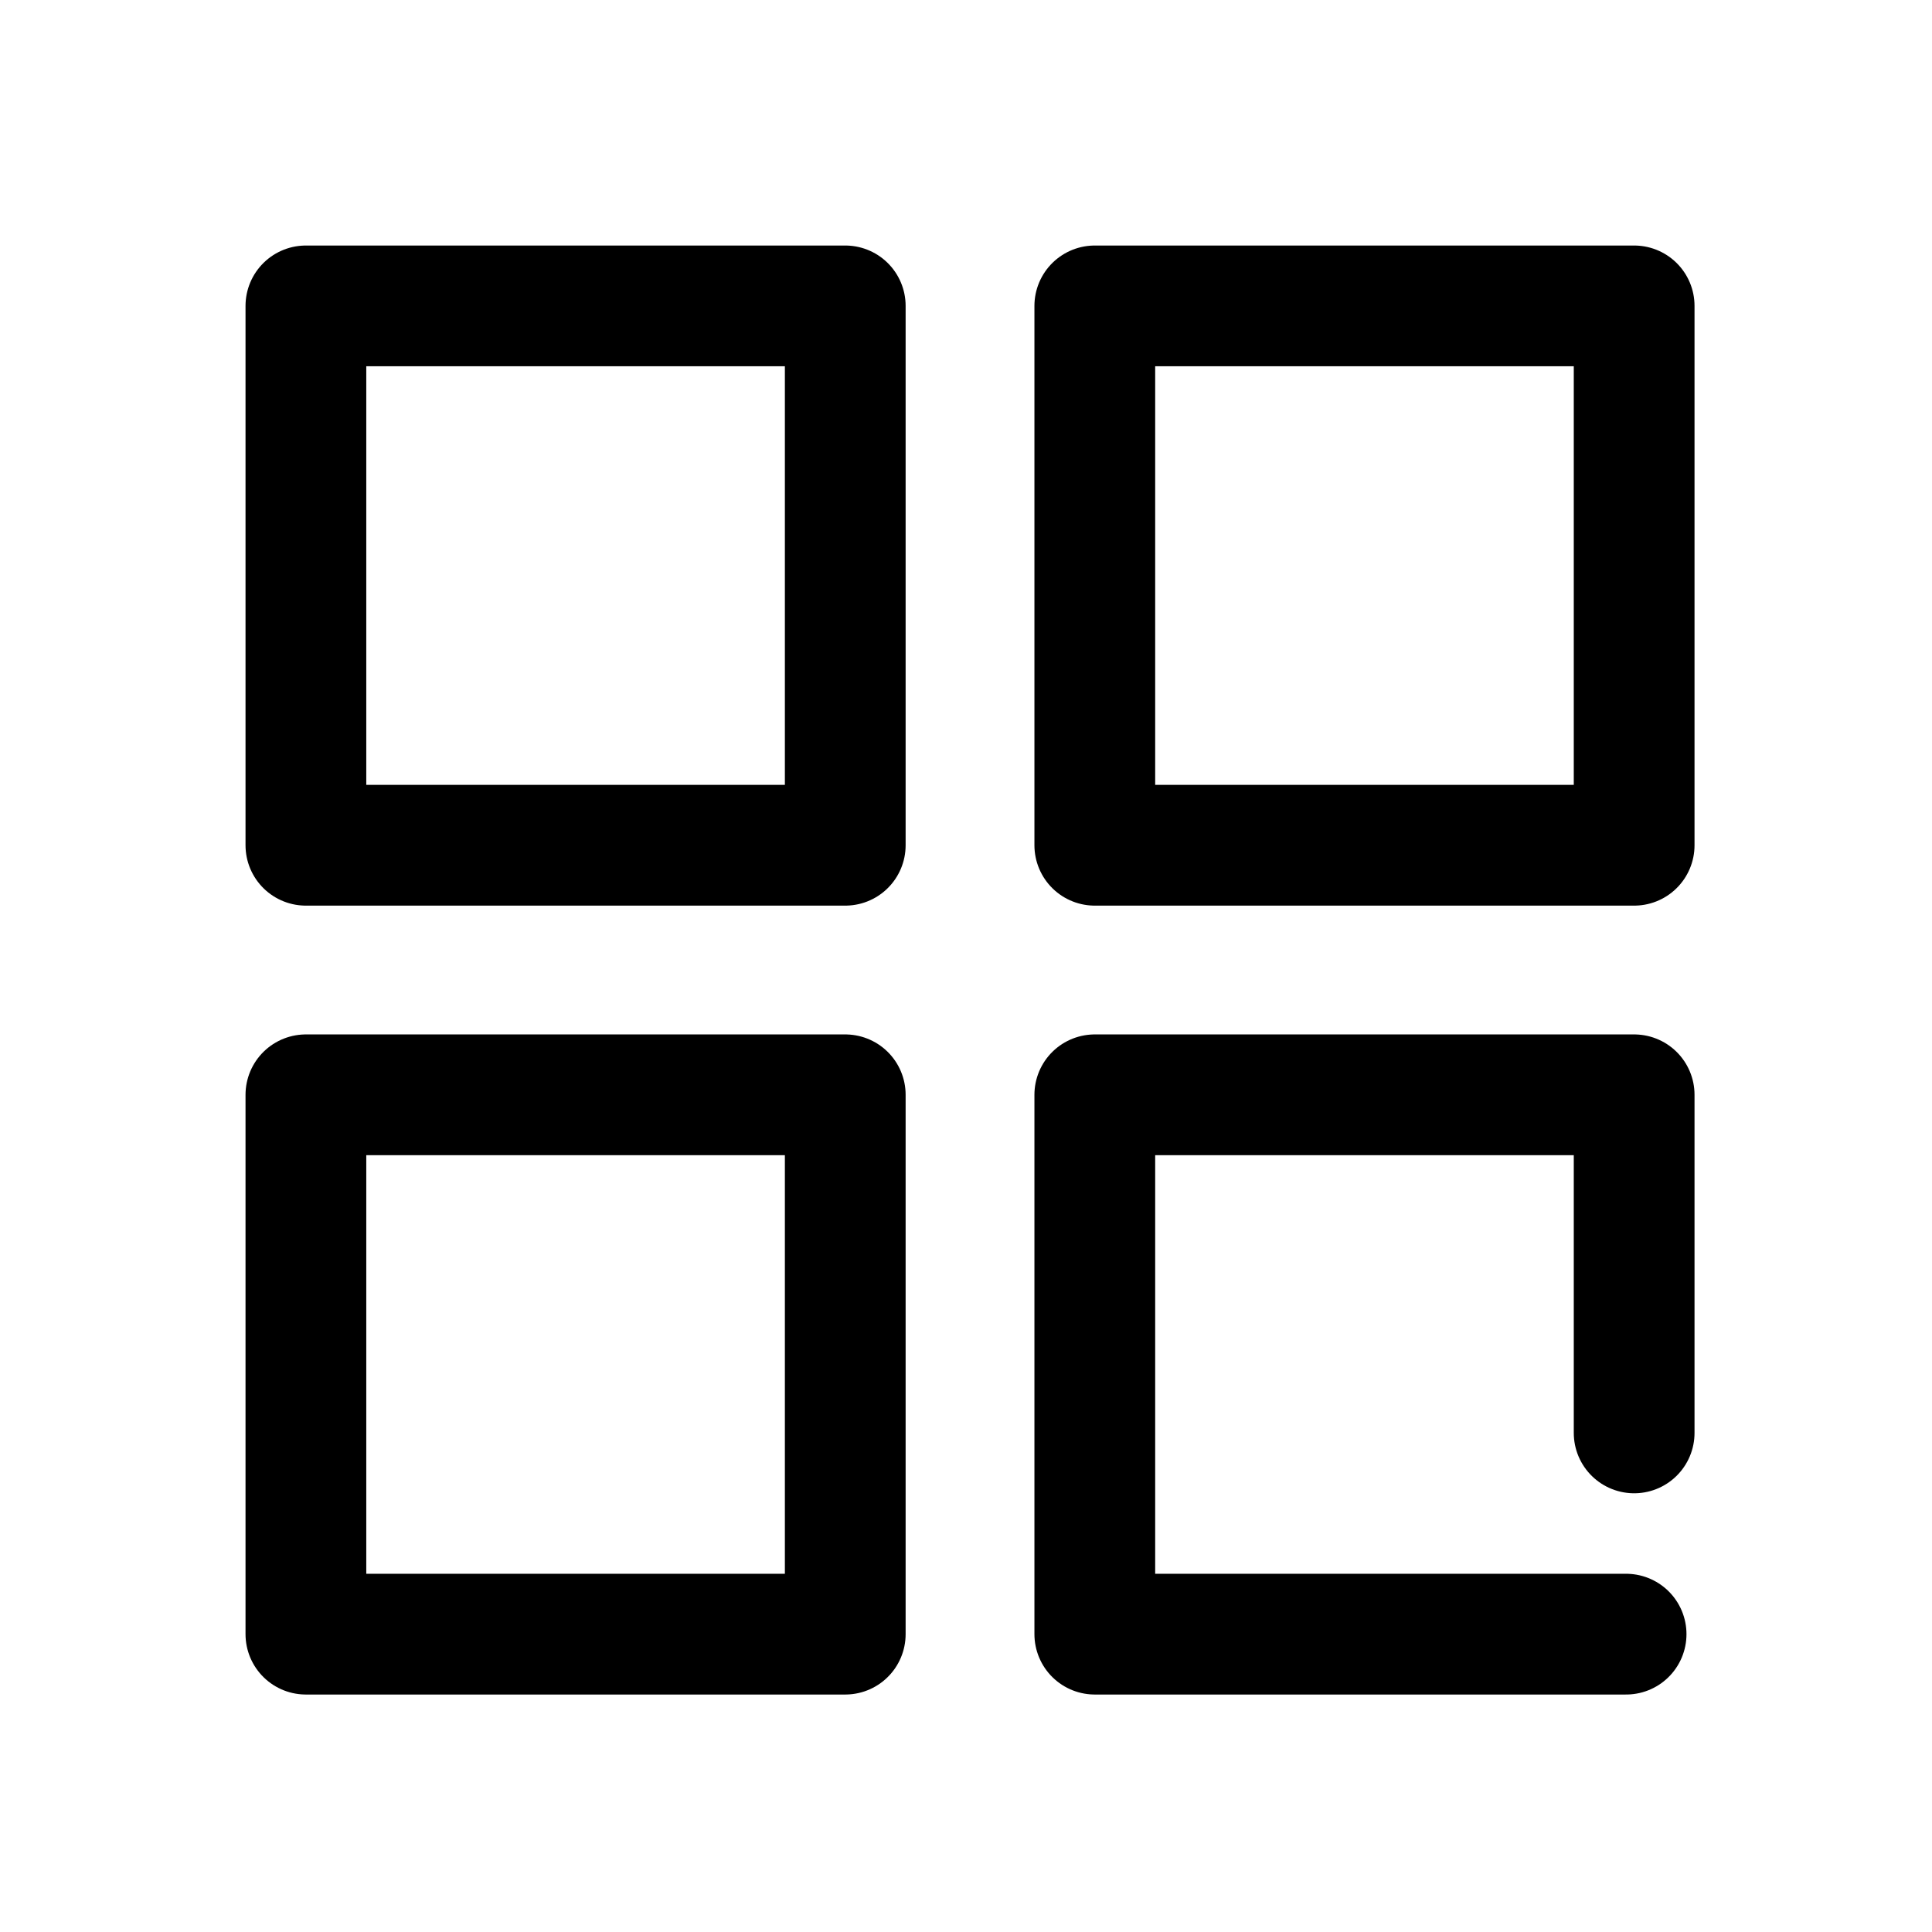
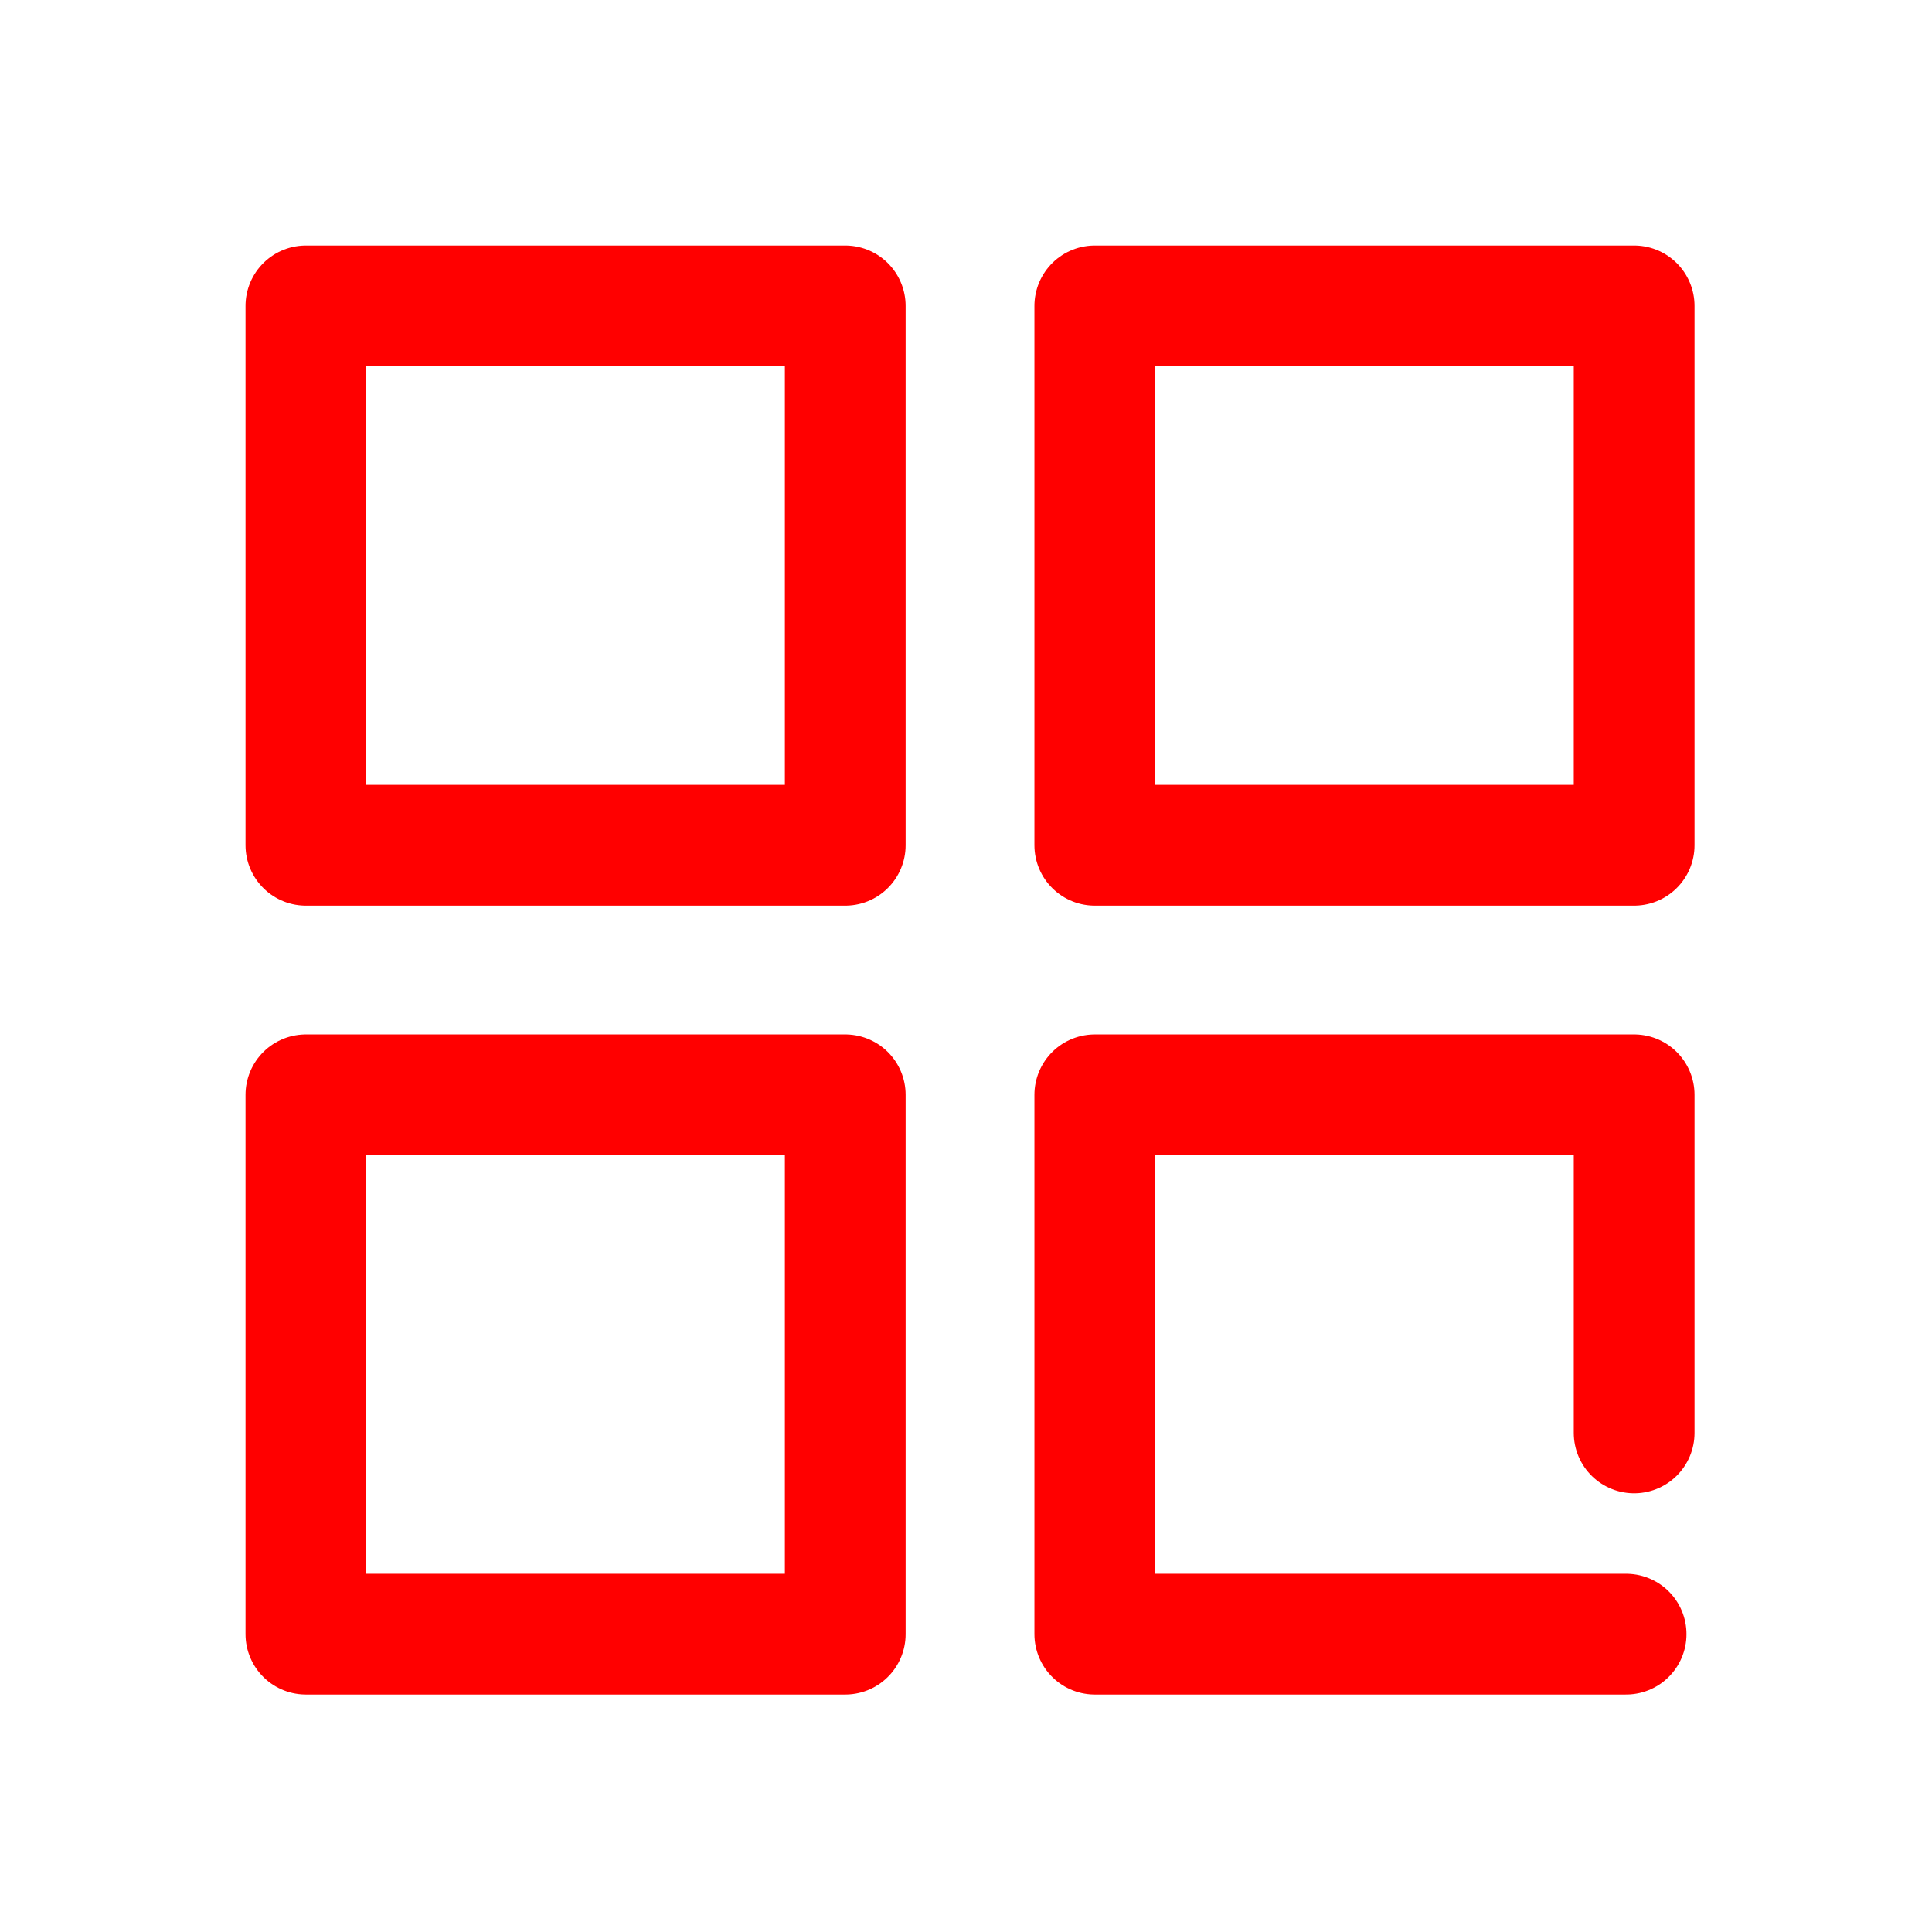
- <svg xmlns="http://www.w3.org/2000/svg" height="24" viewBox="0 0 24 24" width="24">
-   <g fill="none" stroke="#000" stroke-linecap="round" stroke-linejoin="round" stroke-width="1.5">
-     <path d="m3.8 3.8h6.7v6.7h-6.7z" />
-     <path d="m13.6 3.8h6.7v6.7h-6.7z" />
-     <path d="m3.8 13.6h6.7v6.7h-6.7z" />
-     <path d="m20.2 20.3h-6.6v-6.7h6.7v4.2" />
-   </g>
+ <svg xmlns="http://www.w3.org/2000/svg" id="Ebene_1" width="24" height="24" version="1.1" viewBox="0 0 24 24">
+   <rect x="3.8" y="3.8" width="6.7" height="6.7" fill="none" stroke="red" stroke-linecap="round" stroke-linejoin="round" stroke-width="1.5" />
+   <rect x="13.6" y="3.8" width="6.7" height="6.7" fill="none" stroke="red" stroke-linecap="round" stroke-linejoin="round" stroke-width="1.5" />
+   <rect x="3.8" y="13.6" width="6.7" height="6.7" fill="none" stroke="red" stroke-linecap="round" stroke-linejoin="round" stroke-width="1.5" />
+   <polyline points="20.2 20.3 13.6 20.3 13.6 13.6 20.3 13.6 20.3 17.8" fill="none" stroke="red" stroke-linecap="round" stroke-linejoin="round" stroke-width="1.5" />
</svg>
